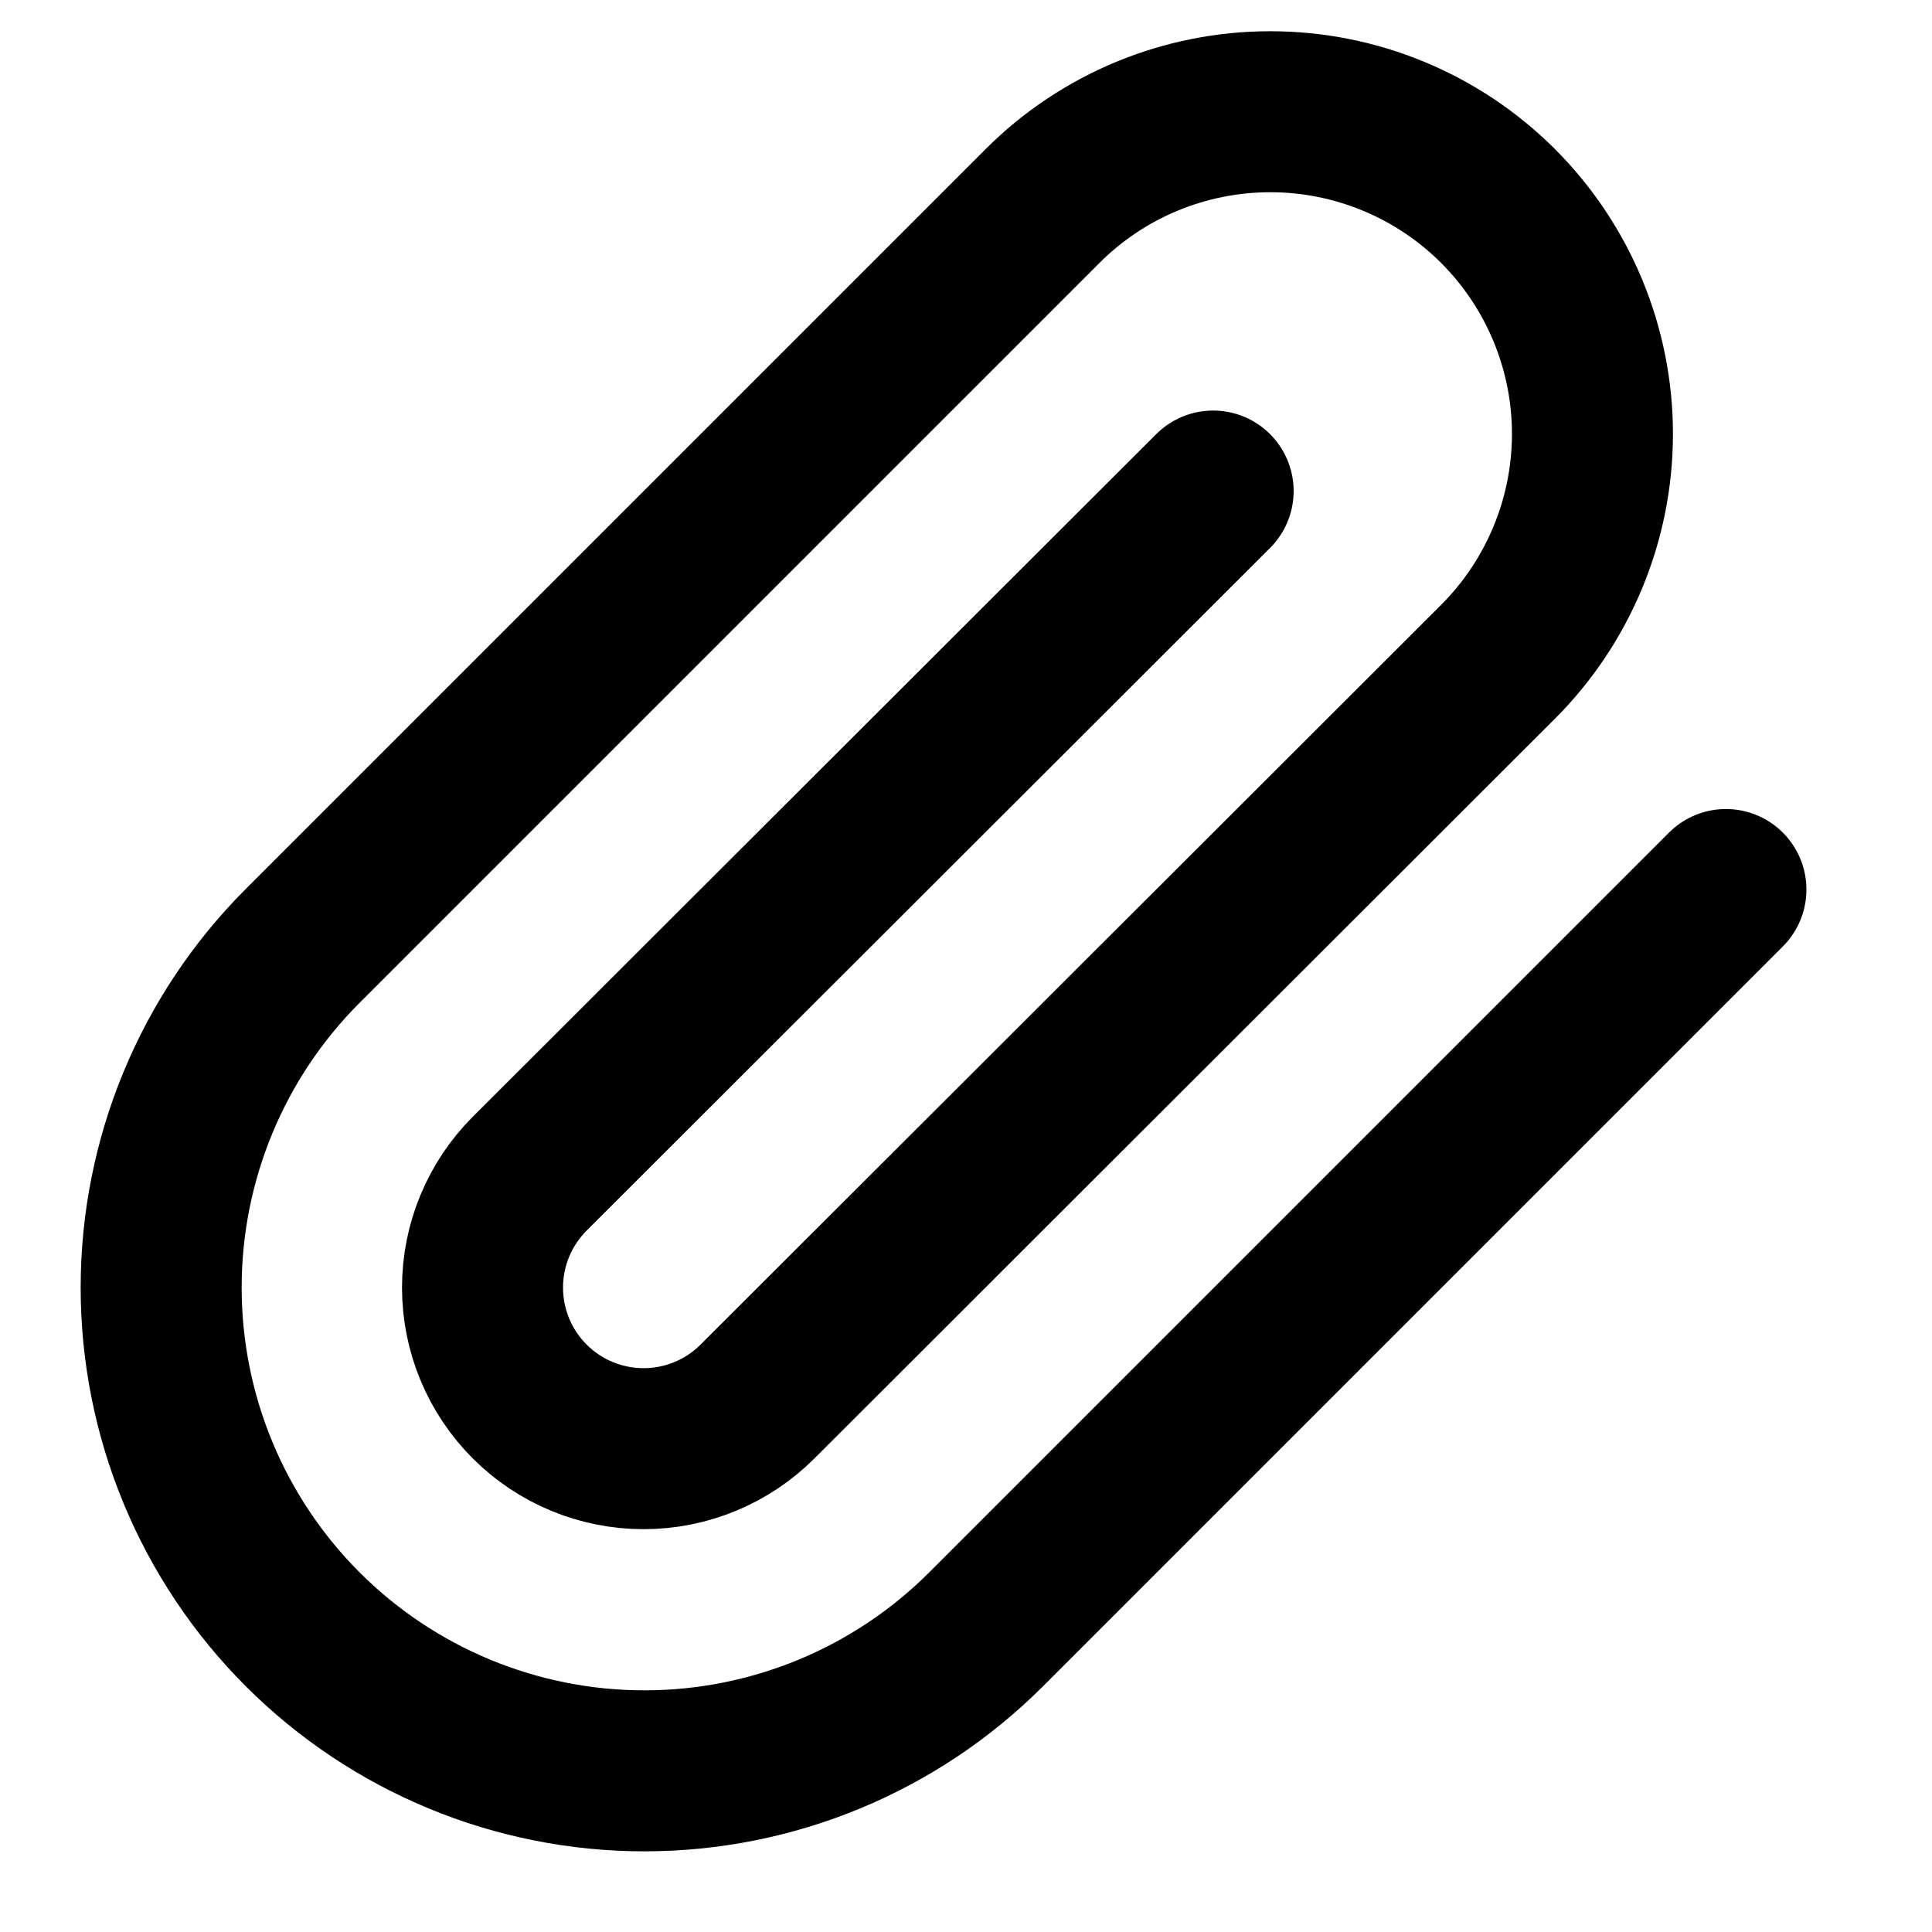
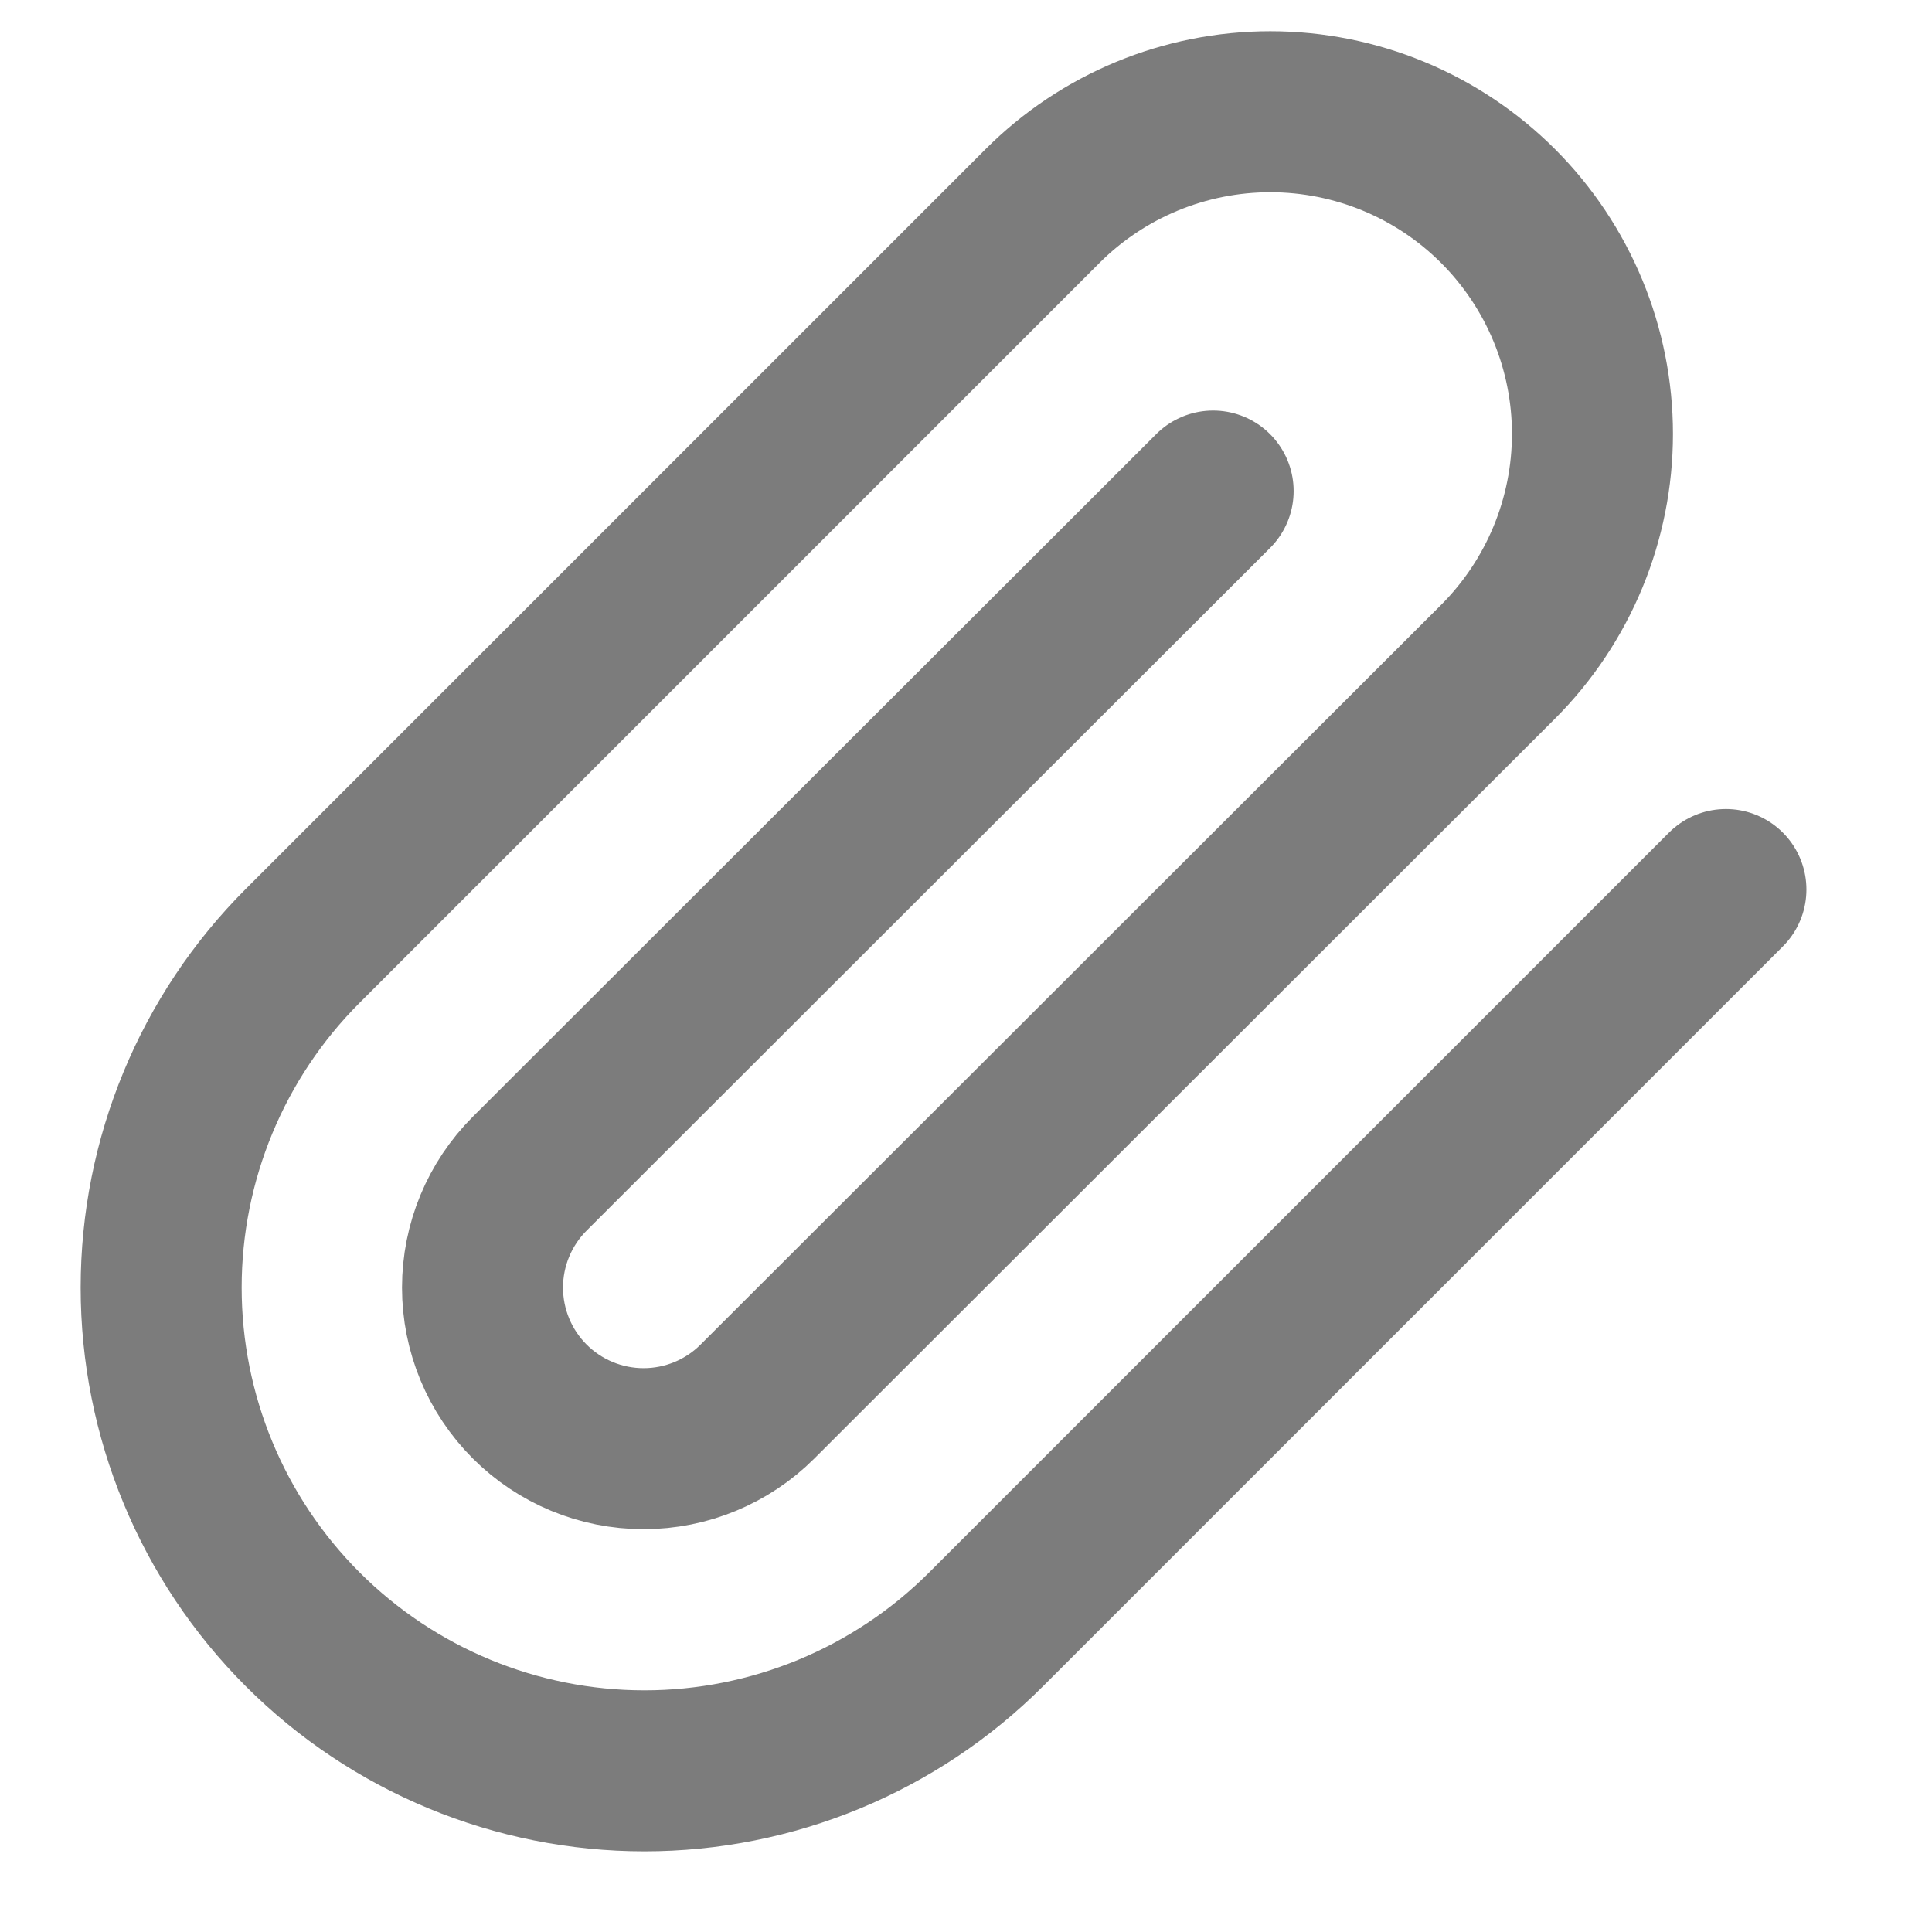
<svg xmlns="http://www.w3.org/2000/svg" width="24" height="24" viewBox="0 0 24 24" fill="none">
-   <path d="M21.44 11.05L12.25 20.24C11.124 21.366 9.597 21.998 8.005 21.998C6.413 21.998 4.886 21.366 3.76 20.24C2.634 19.114 2.002 17.587 2.002 15.995C2.002 14.403 2.634 12.876 3.76 11.75L12.95 2.56C13.7 1.809 14.719 1.388 15.78 1.388C16.841 1.388 17.859 1.809 18.61 2.56C19.36 3.311 19.782 4.329 19.782 5.39C19.782 6.451 19.36 7.469 18.61 8.22L9.41 17.41C9.035 17.785 8.526 17.996 7.995 17.996C7.464 17.996 6.955 17.785 6.58 17.41C6.205 17.035 5.994 16.526 5.994 15.995C5.994 15.464 6.205 14.955 6.58 14.58L15.07 6.1" stroke="black" stroke-width="2" stroke-linecap="round" stroke-linejoin="round" />
+   <path d="M21.44 11.05L12.25 20.24C11.124 21.366 9.597 21.998 8.005 21.998C6.413 21.998 4.886 21.366 3.76 20.24C2.634 19.114 2.002 17.587 2.002 15.995C2.002 14.403 2.634 12.876 3.76 11.75L12.95 2.56C13.7 1.809 14.719 1.388 15.78 1.388C16.841 1.388 17.859 1.809 18.61 2.56C19.36 3.311 19.782 4.329 19.782 5.39C19.782 6.451 19.36 7.469 18.61 8.22L9.41 17.41C9.035 17.785 8.526 17.996 7.995 17.996C7.464 17.996 6.955 17.785 6.58 17.41C6.205 17.035 5.994 16.526 5.994 15.995C5.994 15.464 6.205 14.955 6.58 14.58L15.07 6.1" stroke="#7C7C7C" stroke-width="2" stroke-linecap="round" stroke-linejoin="round" />
</svg>
